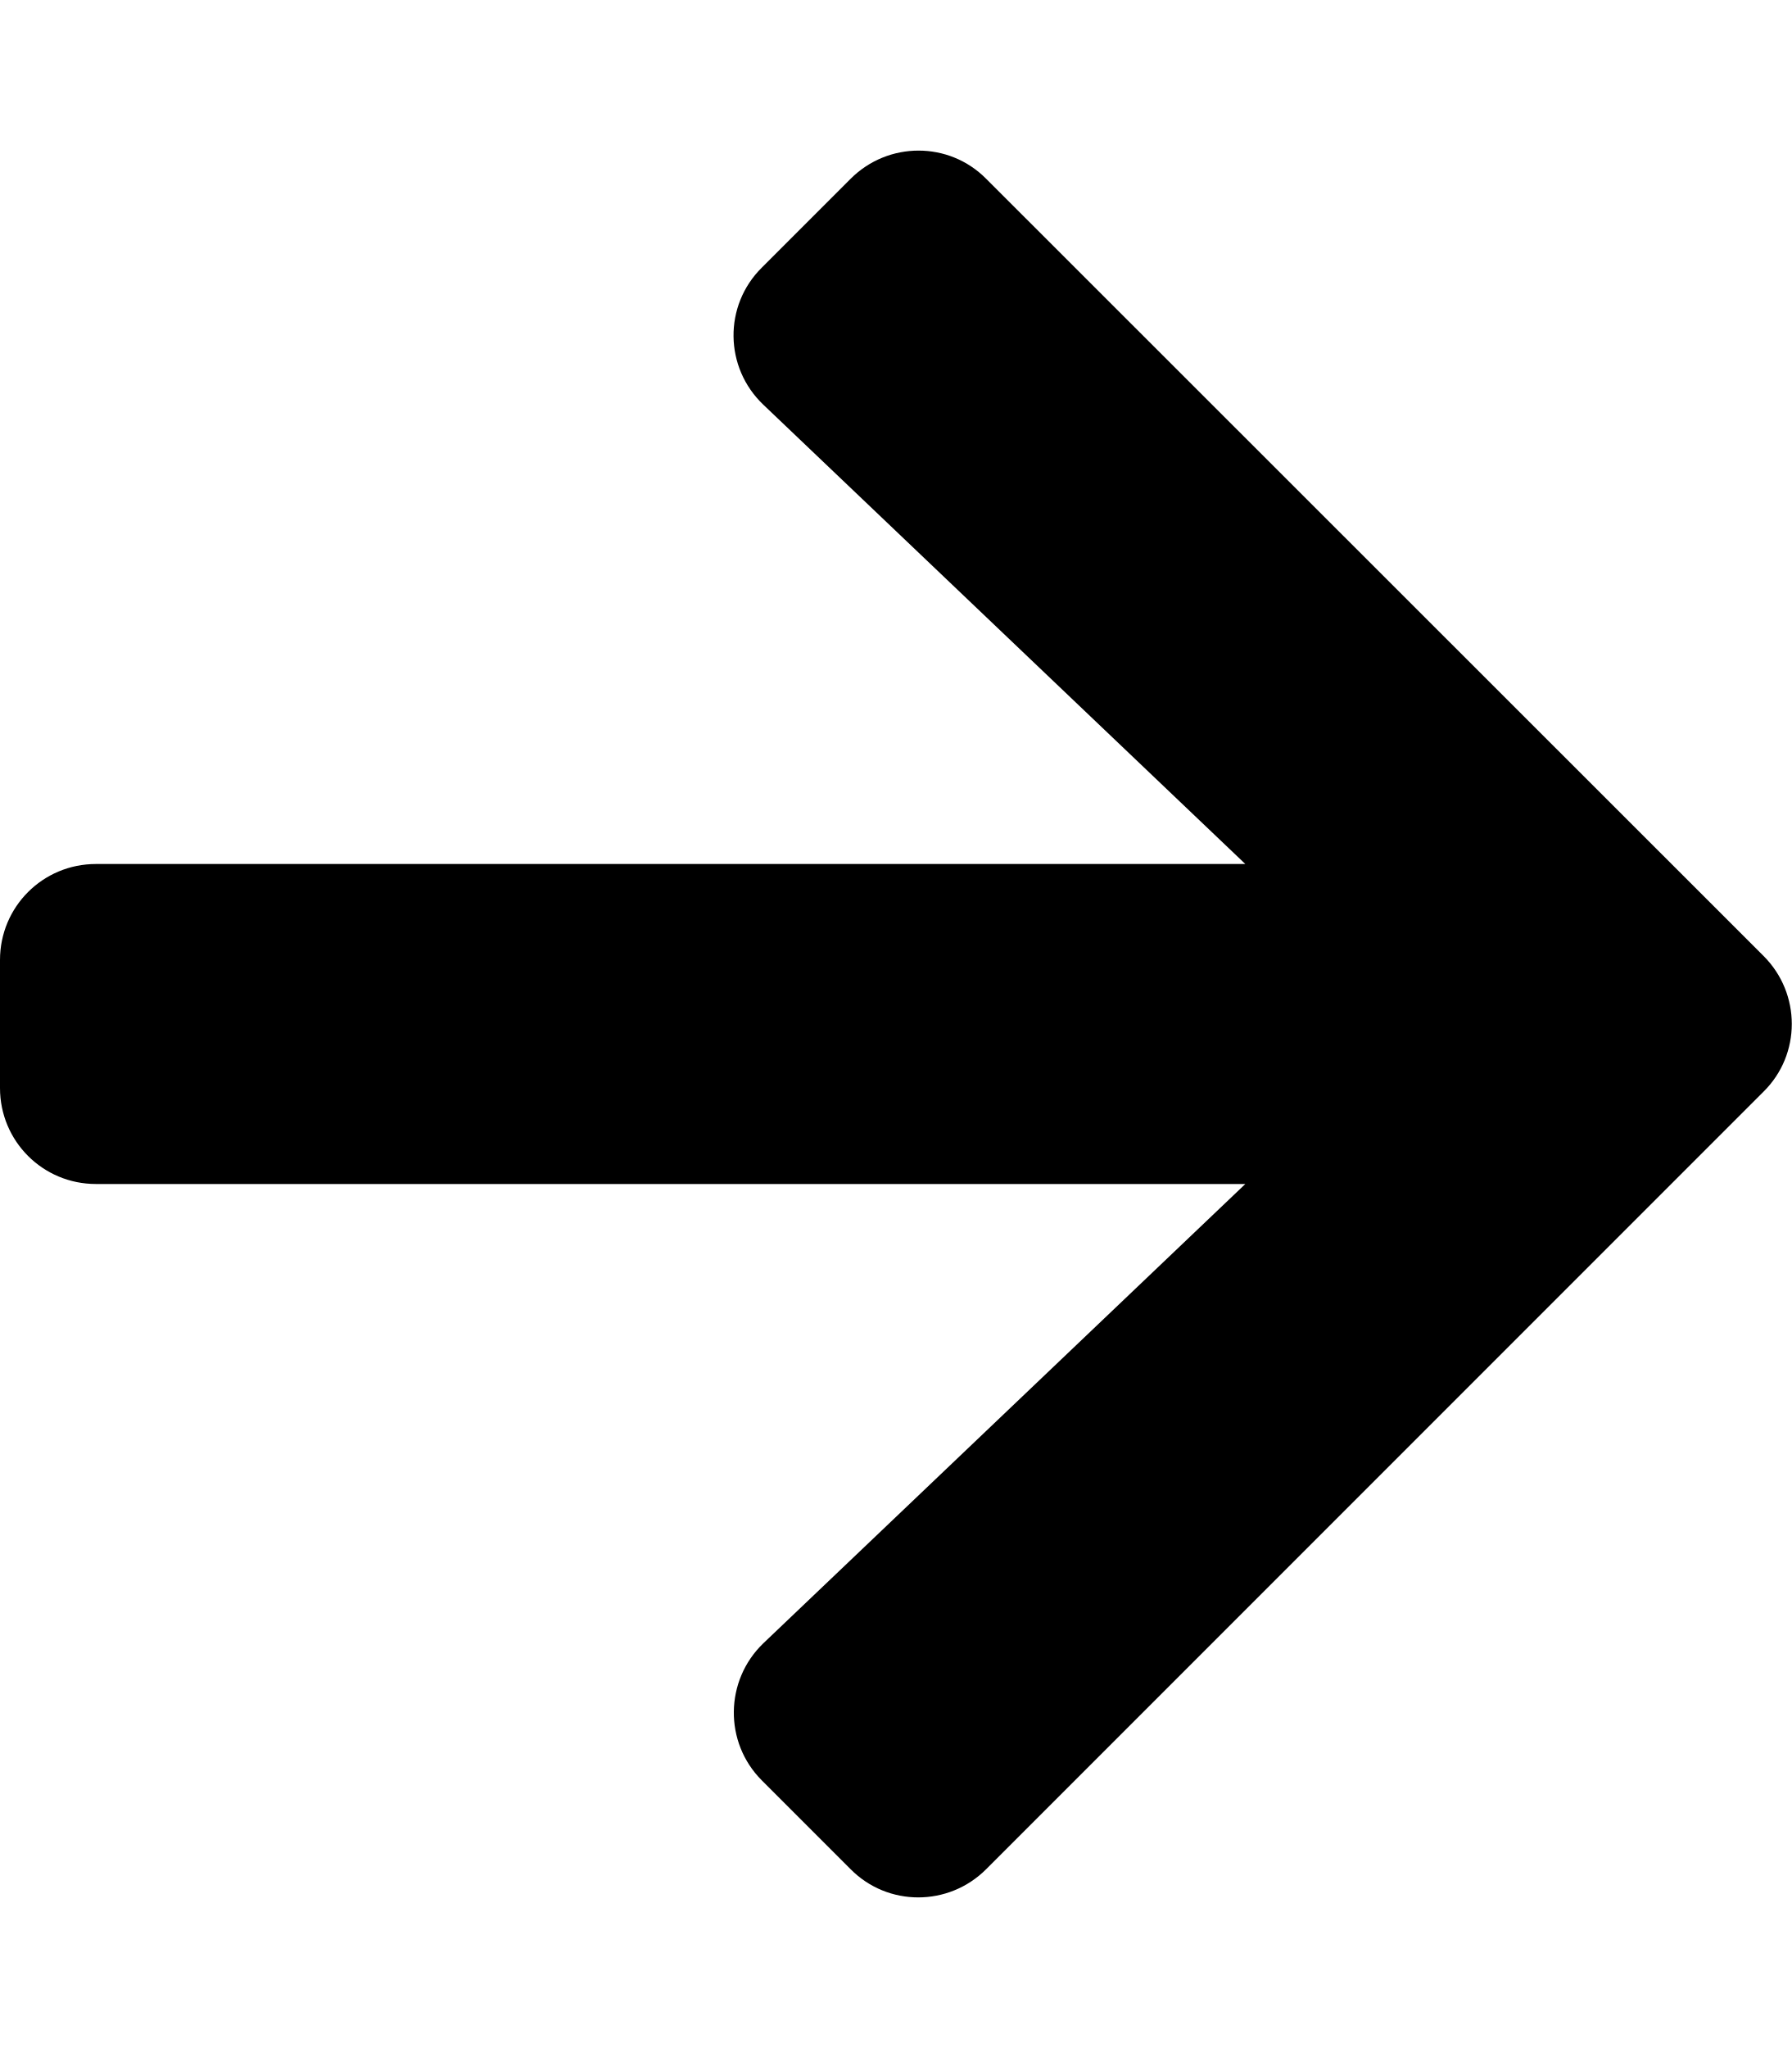
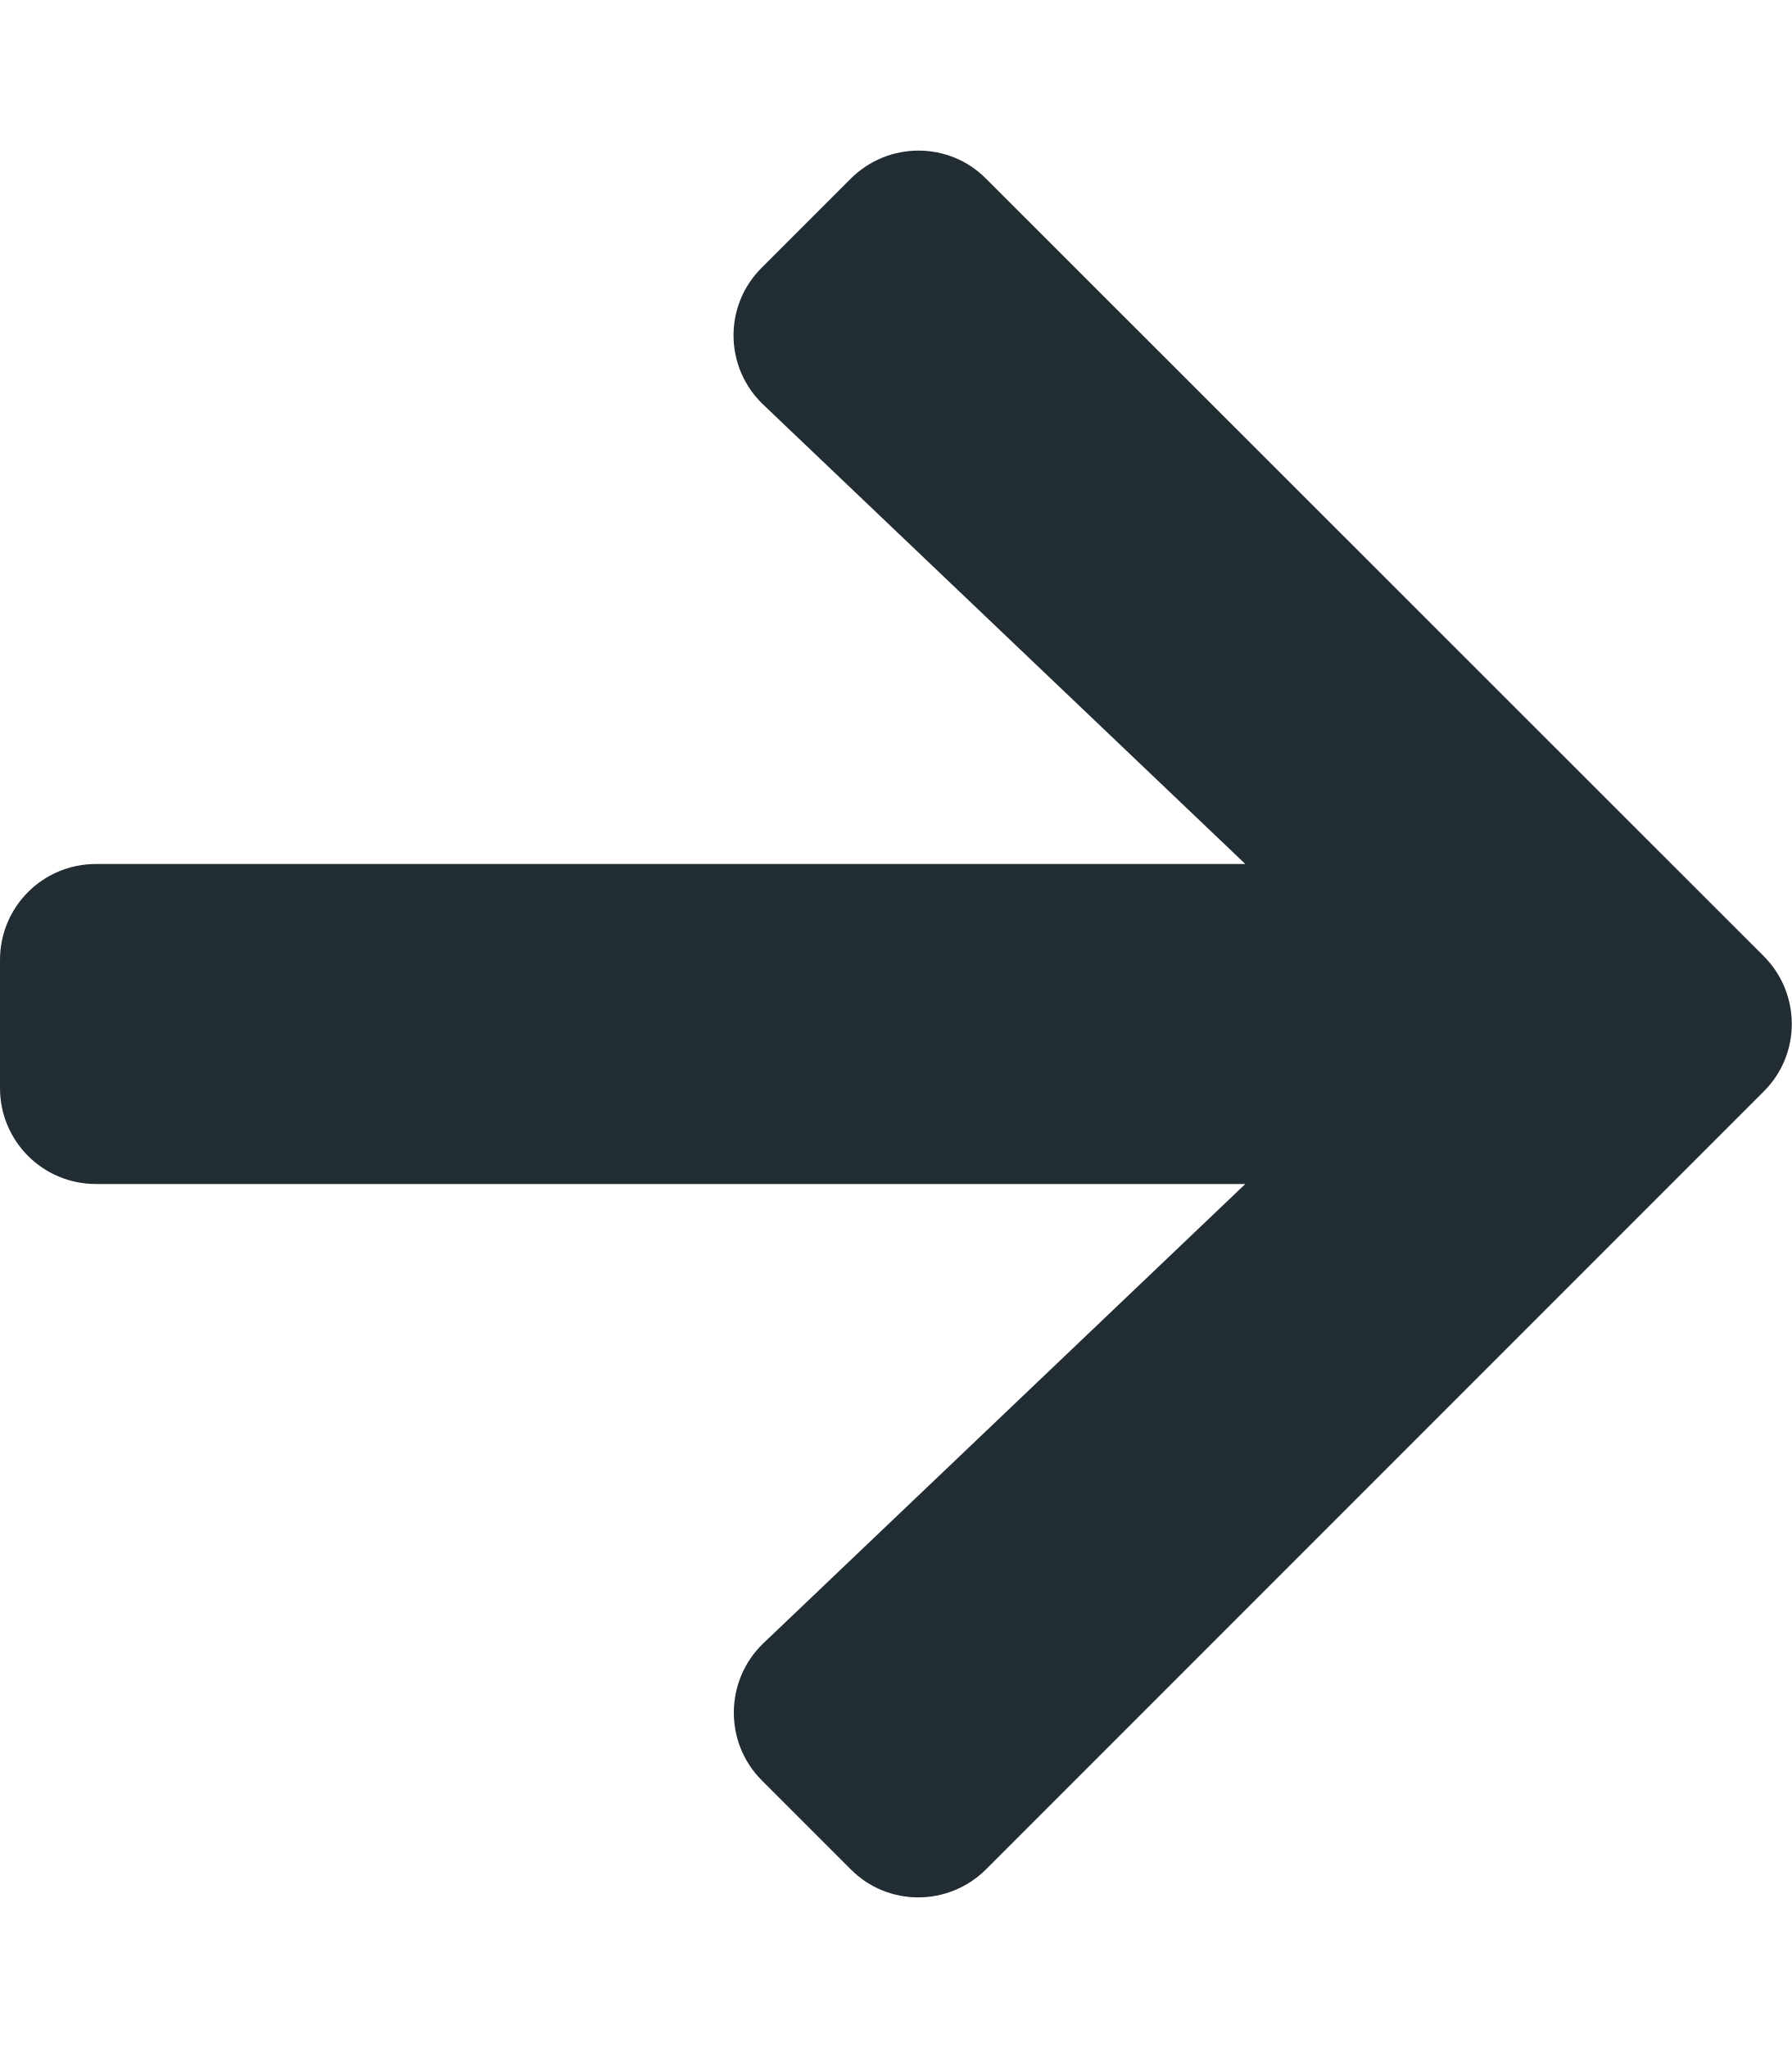
- <svg xmlns="http://www.w3.org/2000/svg" aria-hidden="true" focusable="false" data-prefix="fas" data-icon="arrow-right" class="svg-inline--fa fa-arrow-right fa-w-14" role="img" viewBox="0 0 448 512">
-   <path fill="currentColor" d="M190.5 66.9l22.2-22.2c9.4-9.4 24.6-9.4 33.9 0L441 239c9.4 9.4 9.4 24.6 0 33.9L246.6 467.3c-9.4 9.4-24.6 9.4-33.9 0l-22.2-22.2c-9.5-9.5-9.3-25 .4-34.3L311.4 296H24c-13.3 0-24-10.7-24-24v-32c0-13.3 10.7-24 24-24h287.4L190.9 101.2c-9.8-9.3-10-24.8-.4-34.3z" />
+ <svg xmlns="http://www.w3.org/2000/svg" version="1.1" id="Laag_1" focusable="false" x="0px" y="0px" viewBox="0 0 448 512" style="enable-background:new 0 0 448 512;" xml:space="preserve">
+   <style type="text/css">
+ 	.st0{fill:#222C33;}
+ </style>
+   <path class="st0" d="M190.5,66.9l22.2-22.2c9.4-9.4,24.6-9.4,33.9,0L441,239c9.4,9.4,9.4,24.6,0,33.9L246.6,467.3  c-9.4,9.4-24.6,9.4-33.9,0l-22.2-22.2c-9.5-9.5-9.3-25,0.4-34.3L311.4,296H24c-13.3,0-24-10.7-24-24v-32c0-13.3,10.7-24,24-24h287.4  L190.9,101.2C181.1,91.9,180.9,76.4,190.5,66.9z" />
</svg>
